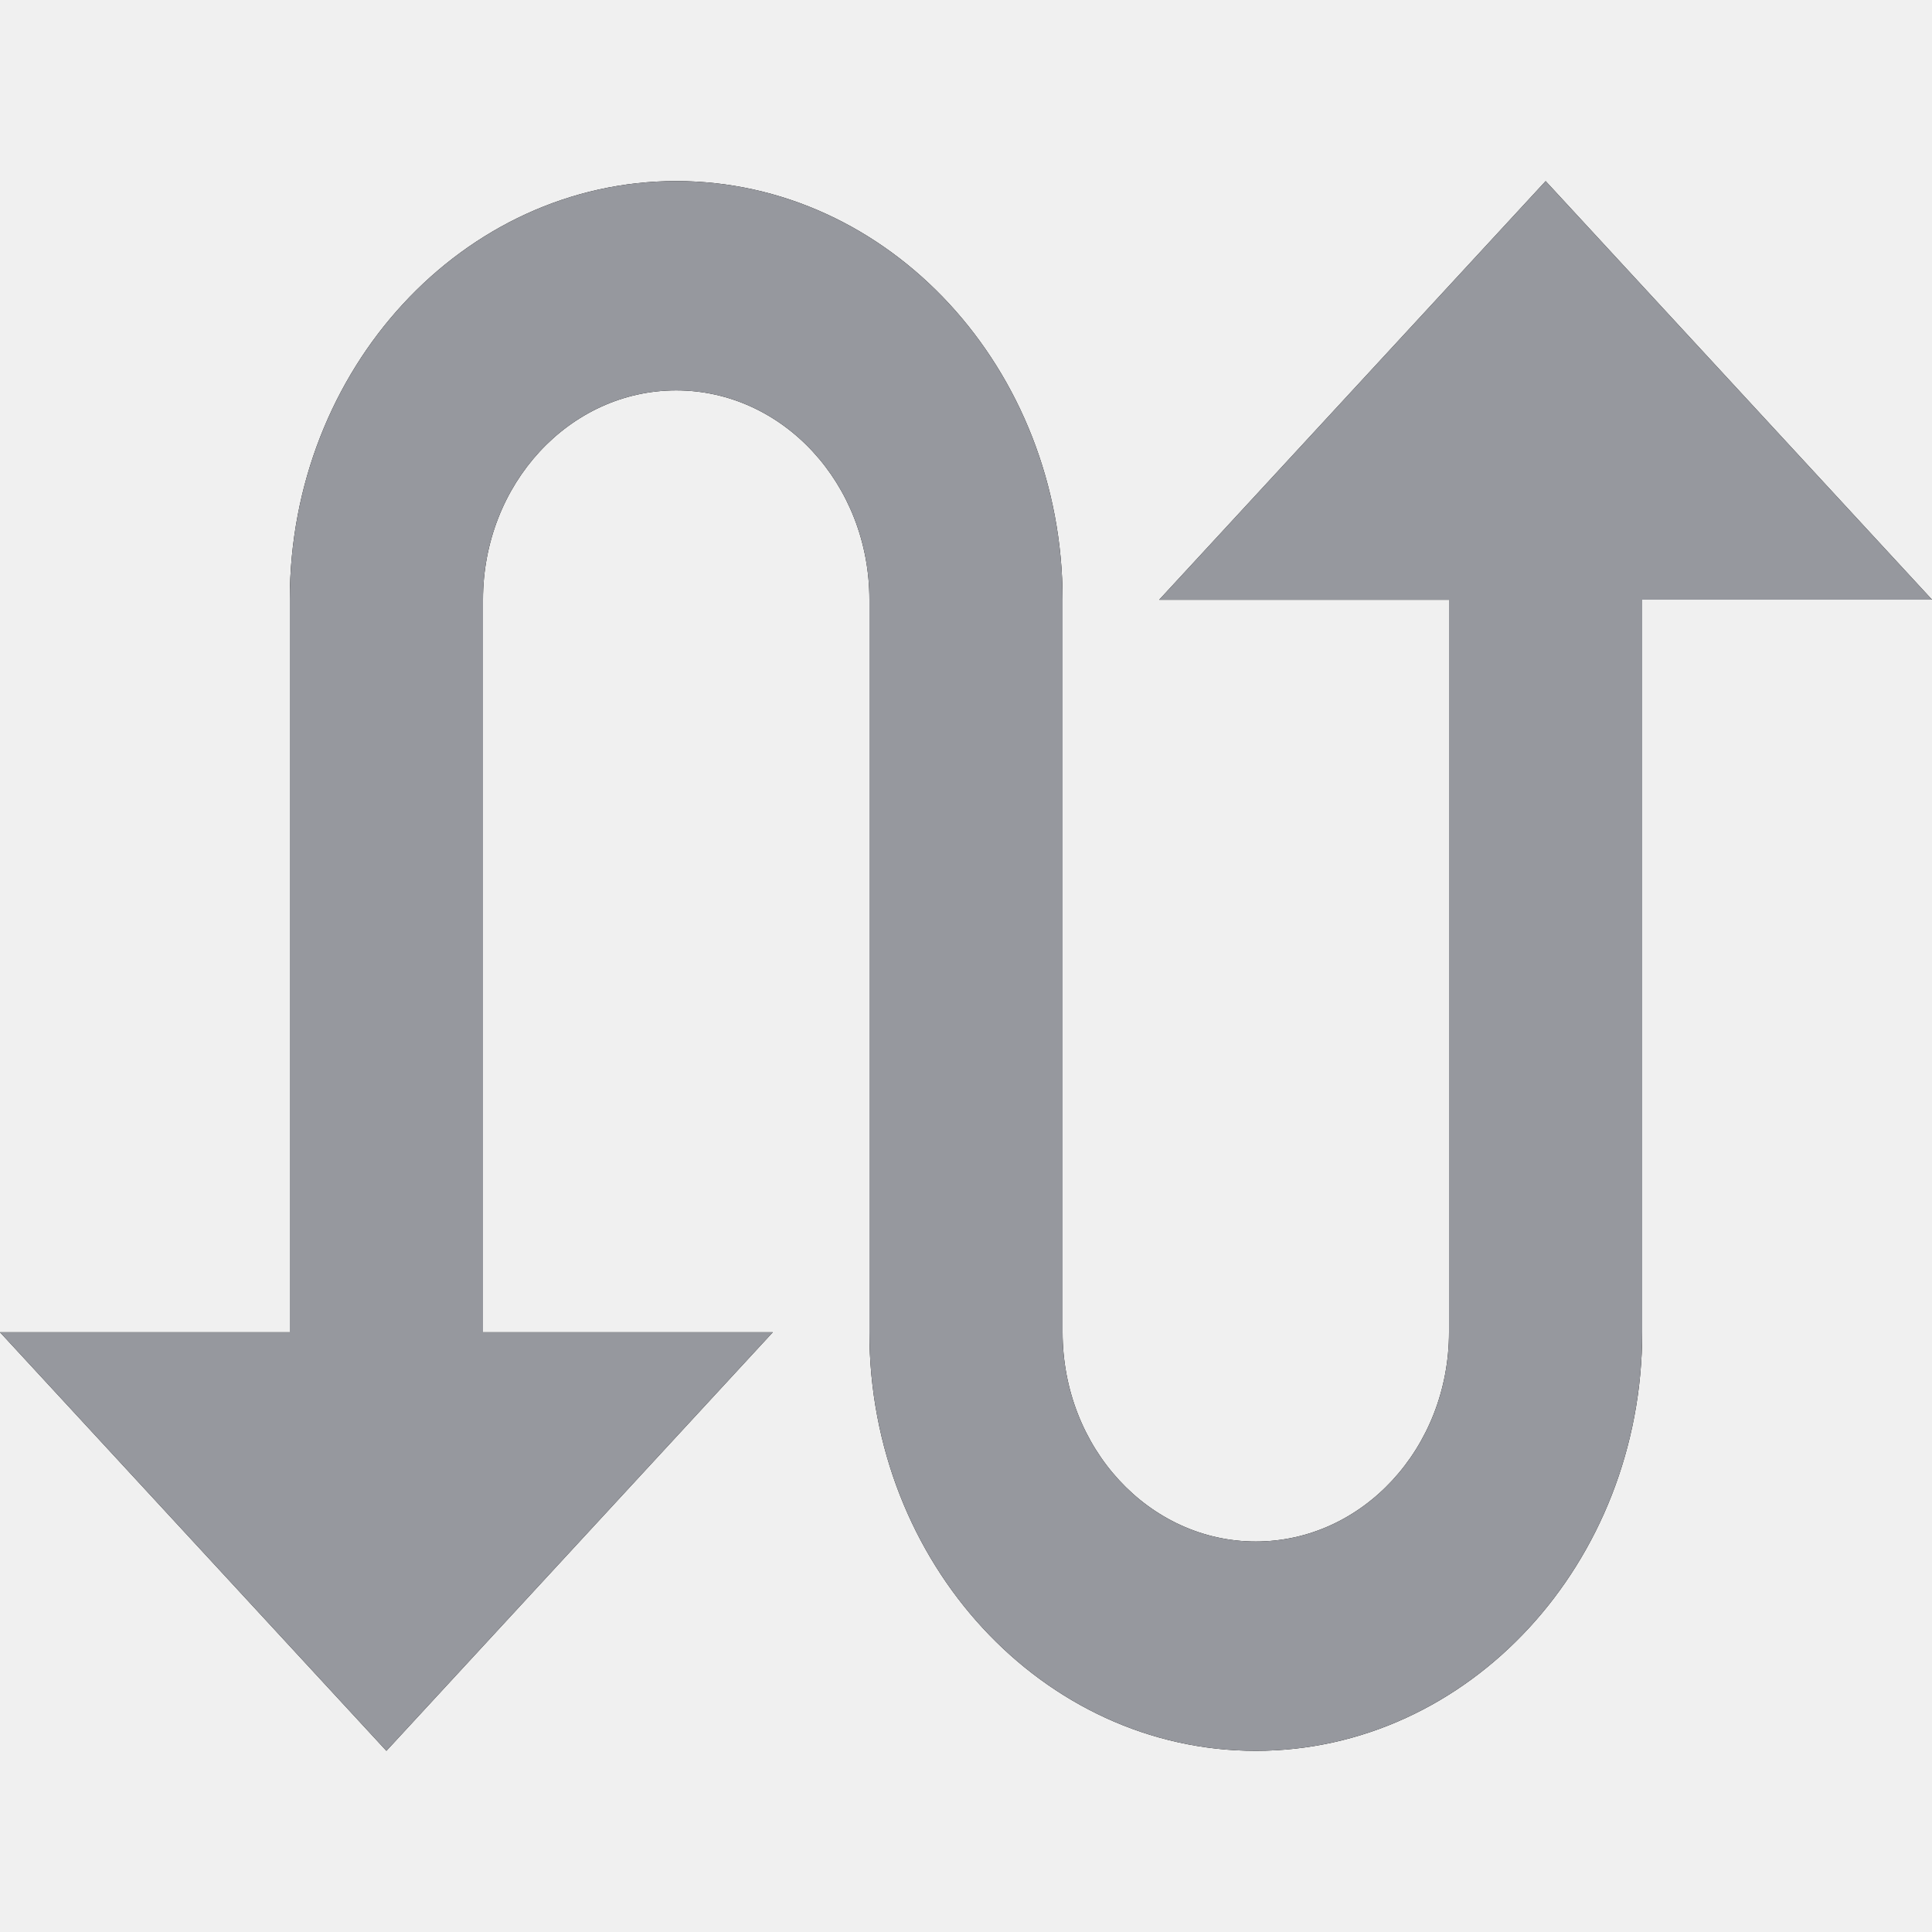
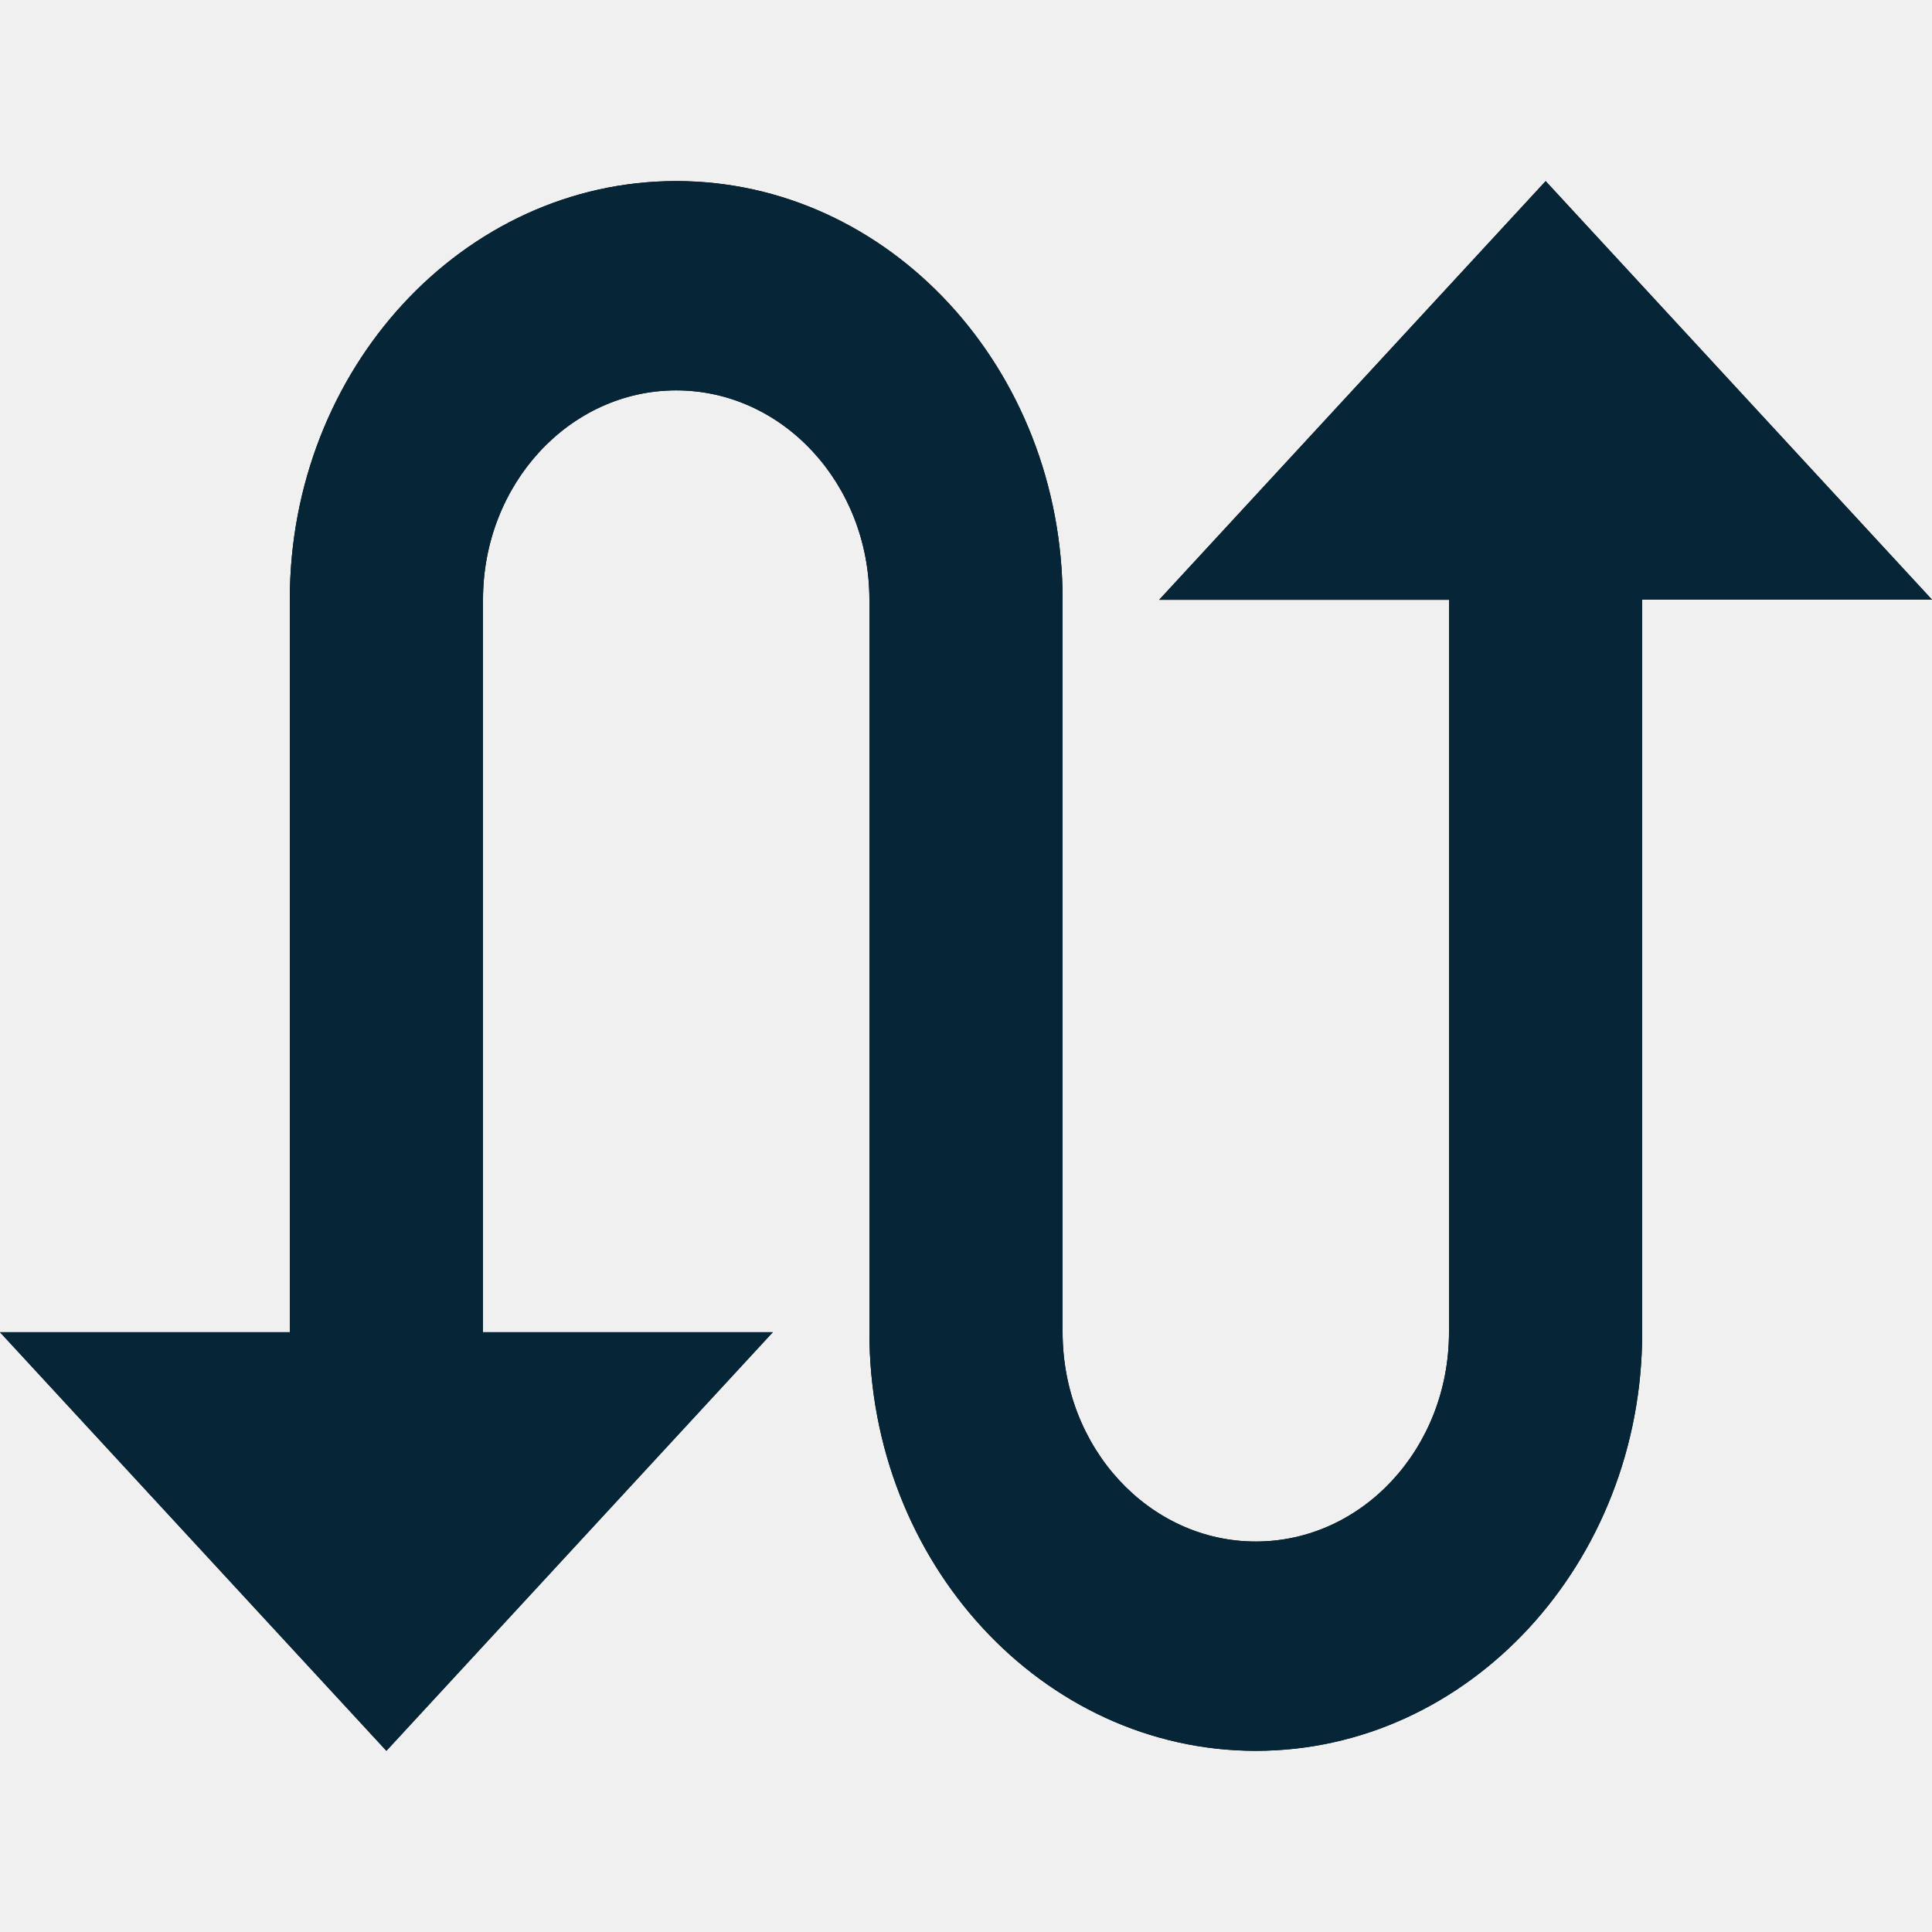
<svg xmlns="http://www.w3.org/2000/svg" xmlns:xlink="http://www.w3.org/1999/xlink" width="18" height="18" viewBox="0 0 18 18">
  <defs>
    <path id="prefix__a" d="M14.4 1.688l-3.6 3.9h2.7v6.824c0 1.078-.806 1.95-1.8 1.95s-1.8-.872-1.8-1.95V5.587c0-2.15-1.616-3.9-3.6-3.9s-3.6 1.75-3.6 3.9v6.825H0l3.6 3.9 3.6-3.9H4.5V5.587c0-1.077.806-1.95 1.8-1.95.995 0 1.8.873 1.8 1.95v6.825c0 2.15 1.616 3.9 3.6 3.9 1.985 0 3.6-1.75 3.6-3.9V5.587H18l-3.6-3.9z" />
  </defs>
  <g fill="none" fill-rule="evenodd">
    <mask id="prefix__b" fill="#fff">
      <use xlink:href="#prefix__a" />
    </mask>
    <use fill="#000" fill-rule="nonzero" xlink:href="#prefix__a" />
-     <path fill="#96989E" d="M0 0H18V18H0z" mask="url(#prefix__b)" />
+     <path fill="#062536" d="M0 0H18V18H0z" mask="url(#prefix__b)" />
  </g>
</svg>
